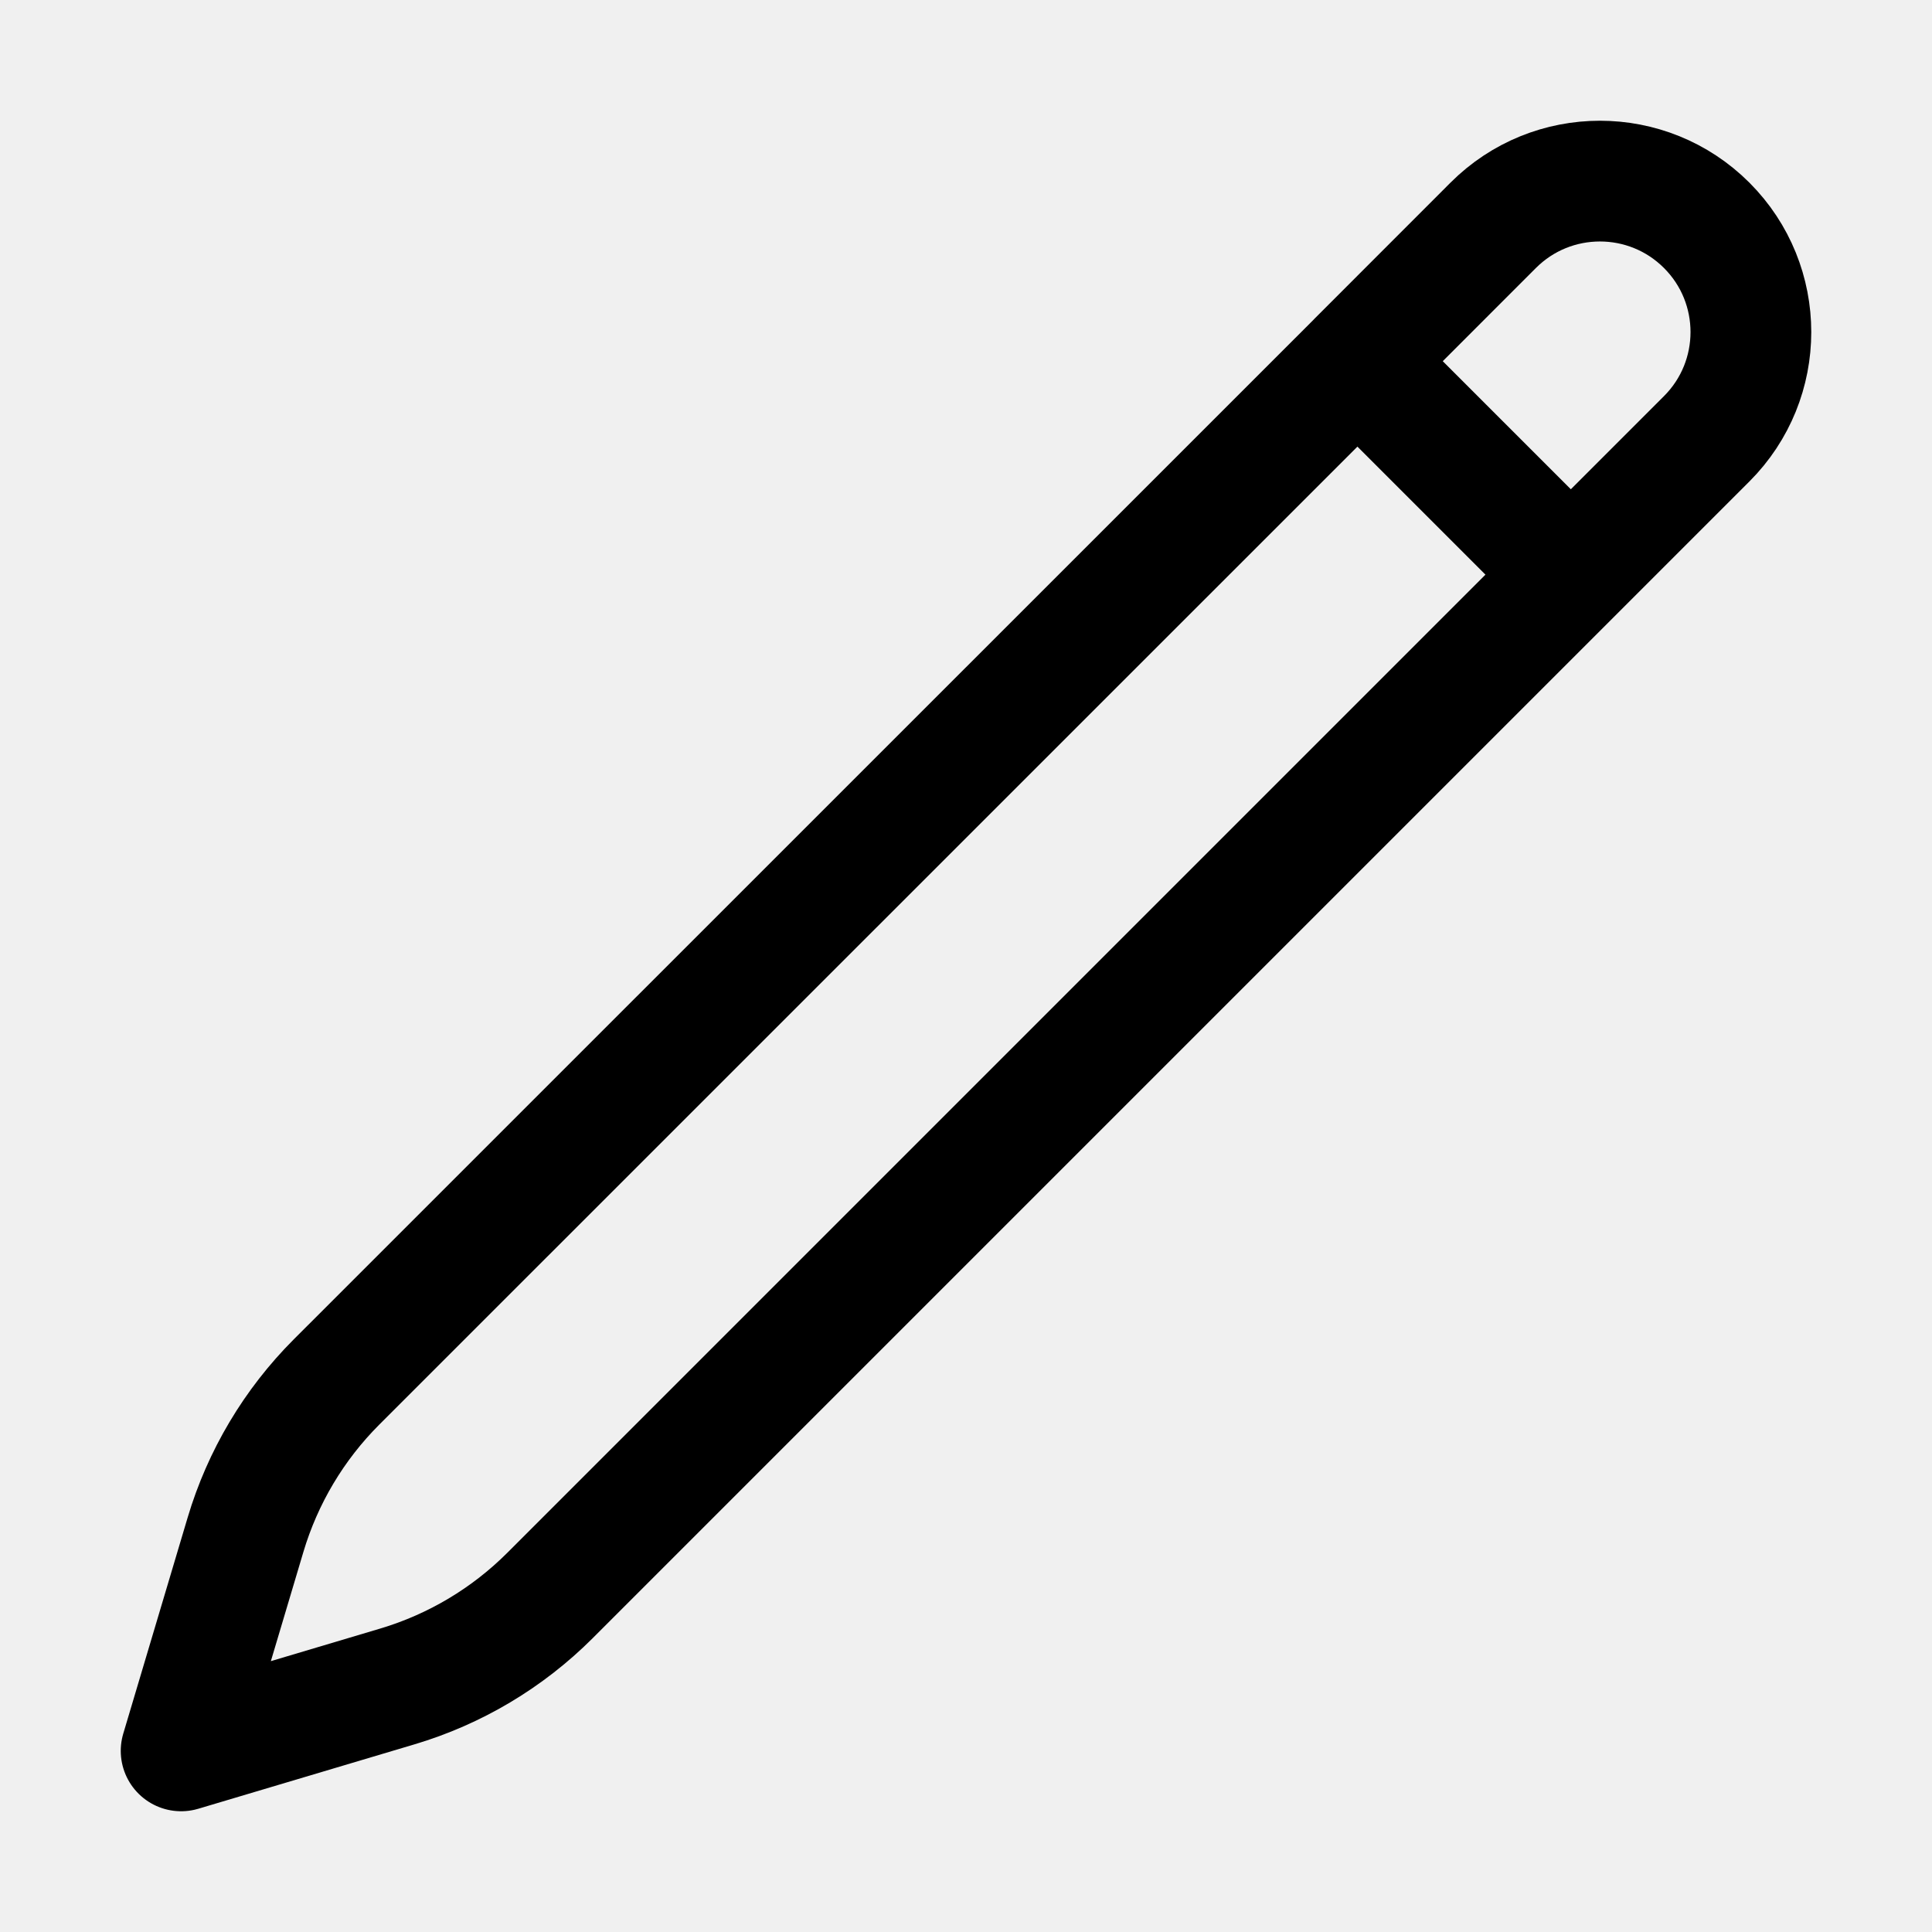
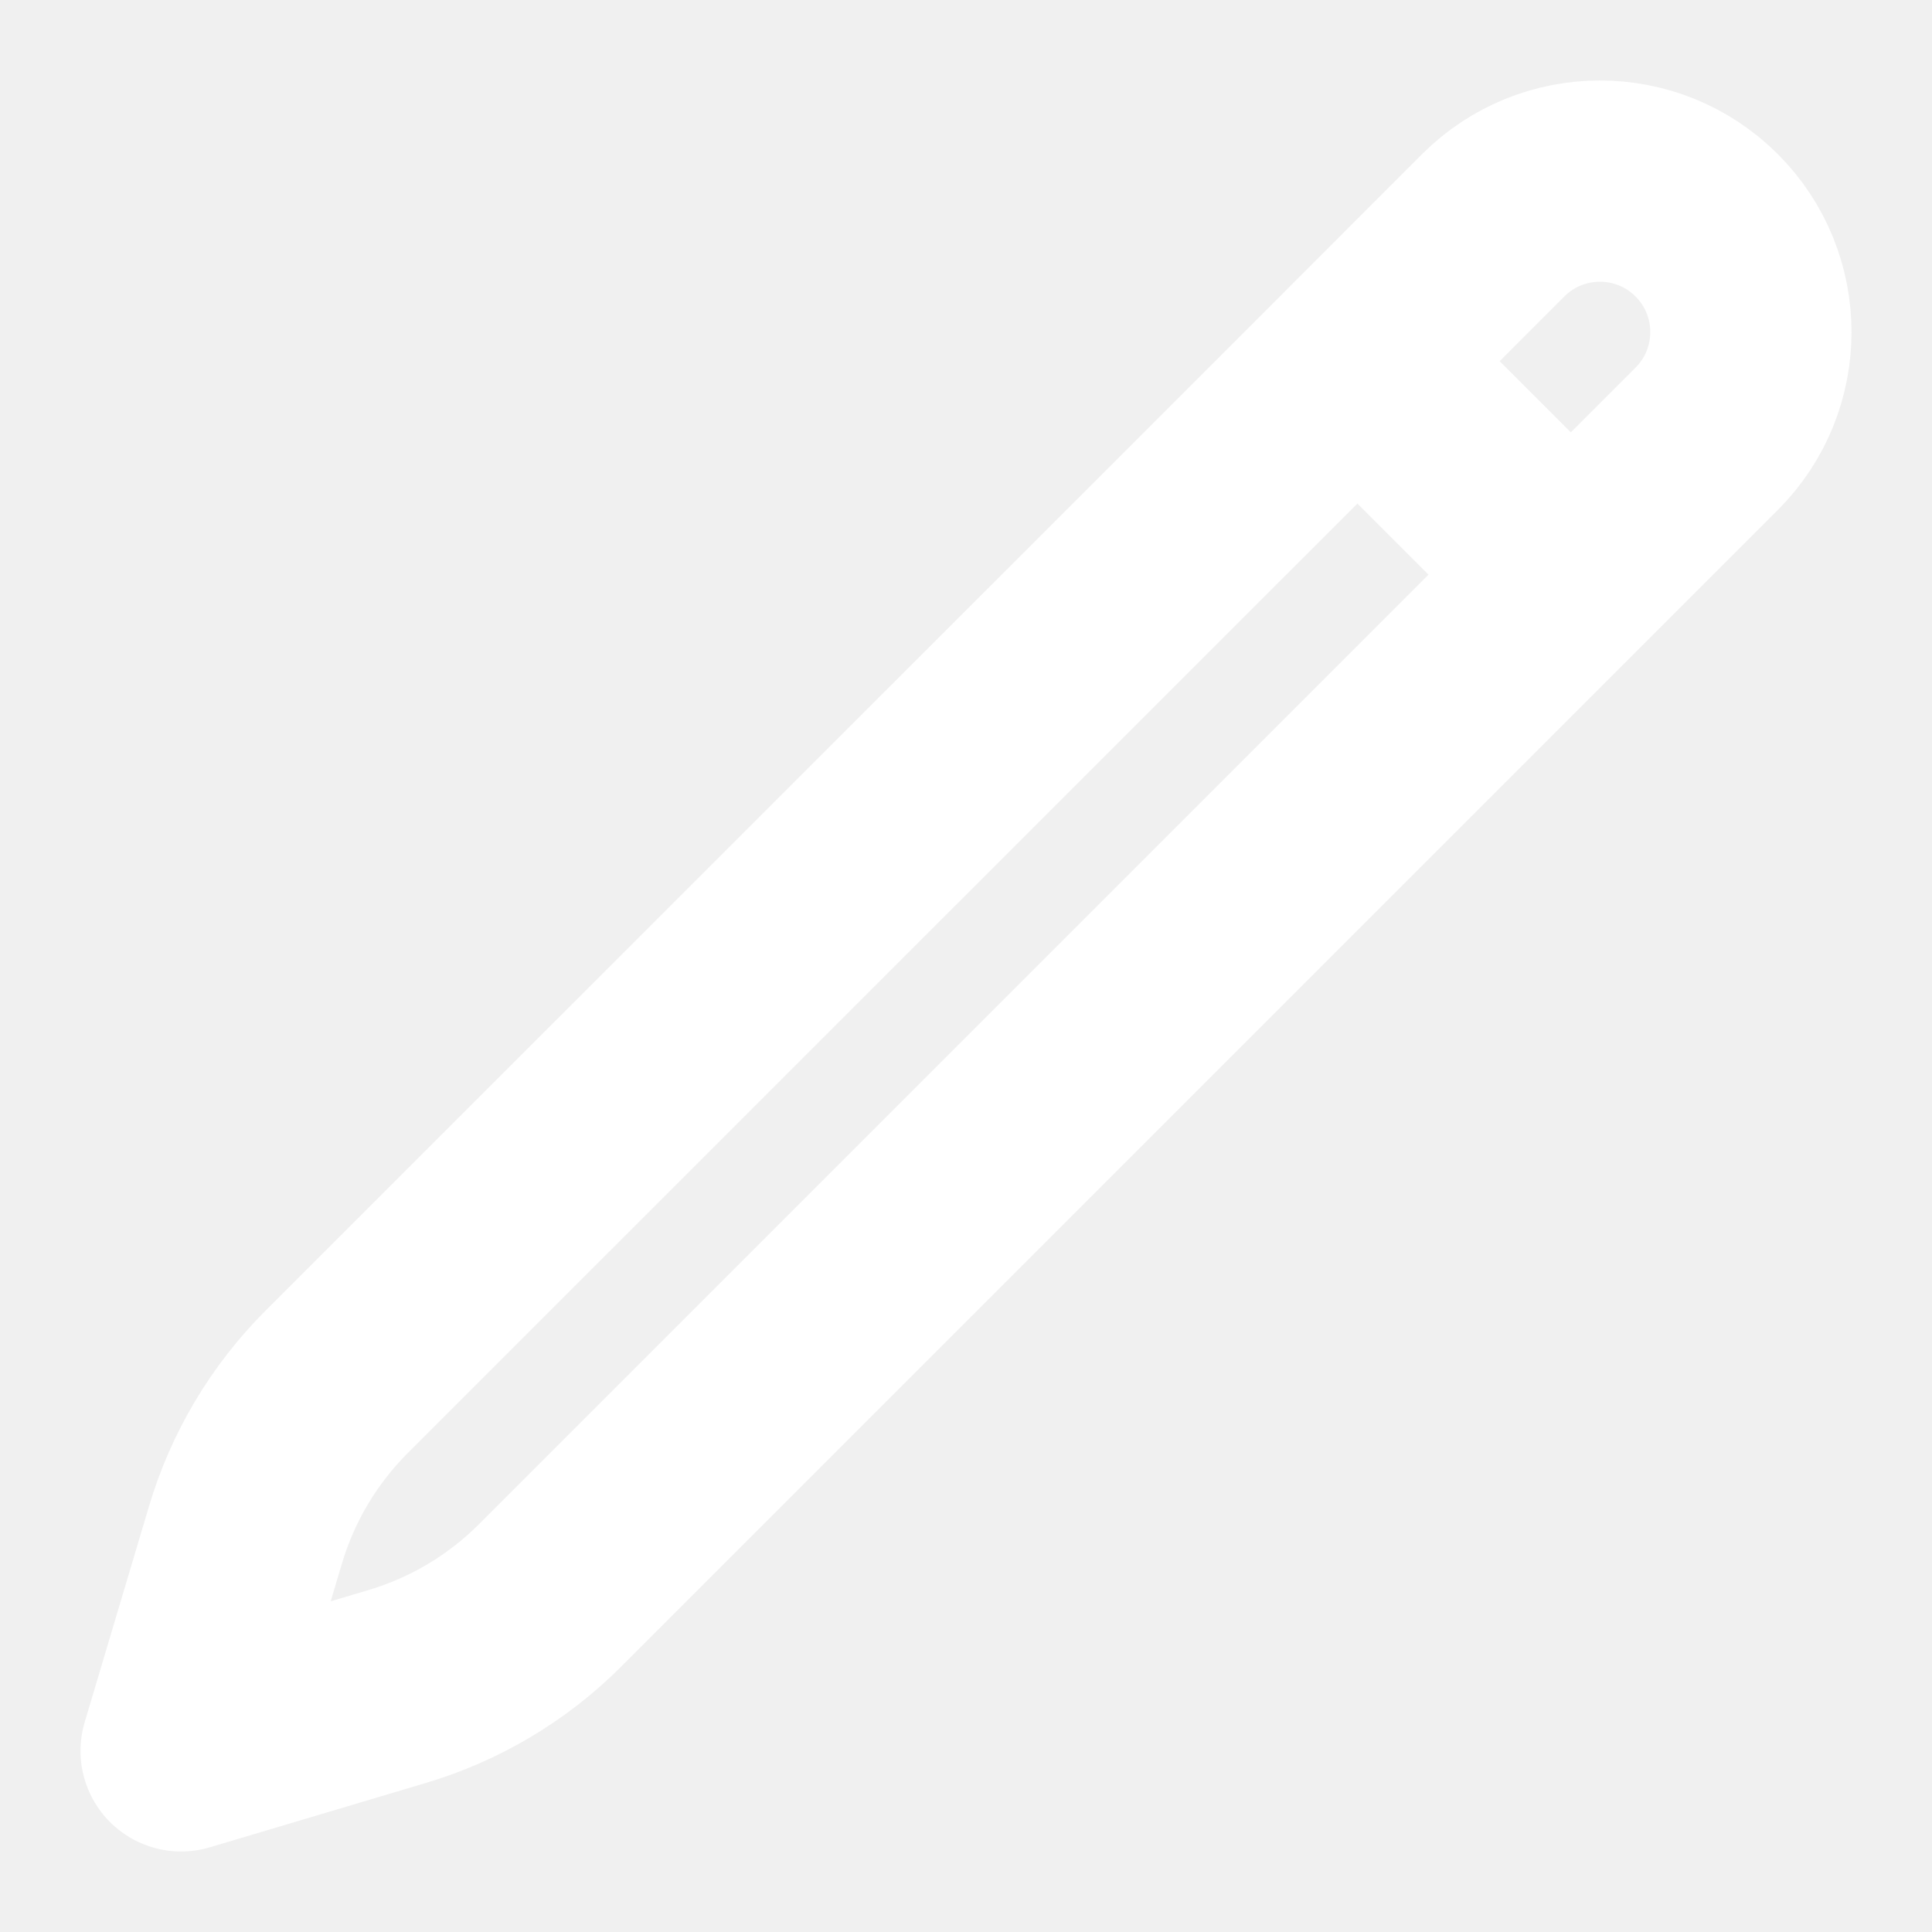
- <svg xmlns="http://www.w3.org/2000/svg" fill="none" viewBox="0 0 24 24" stroke-width="1.5" stroke="currentColor" class="size-6">
+ <svg xmlns="http://www.w3.org/2000/svg" fill="none" viewBox="0 0 24 24" stroke-width="2.5" stroke="white" class="size-6">
  <path stroke-linecap="round" stroke-linejoin="round" d="m16.862 4.487 1.687-1.688a1.875 1.875 0 1 1 2.652 2.652L6.832 19.82a4.5 4.5 0 0 1-1.897 1.13l-2.685.8.8-2.685a4.5 4.5 0 0 1 1.13-1.897L16.863 4.487Zm0 0L19.5 7.125" />
</svg>
